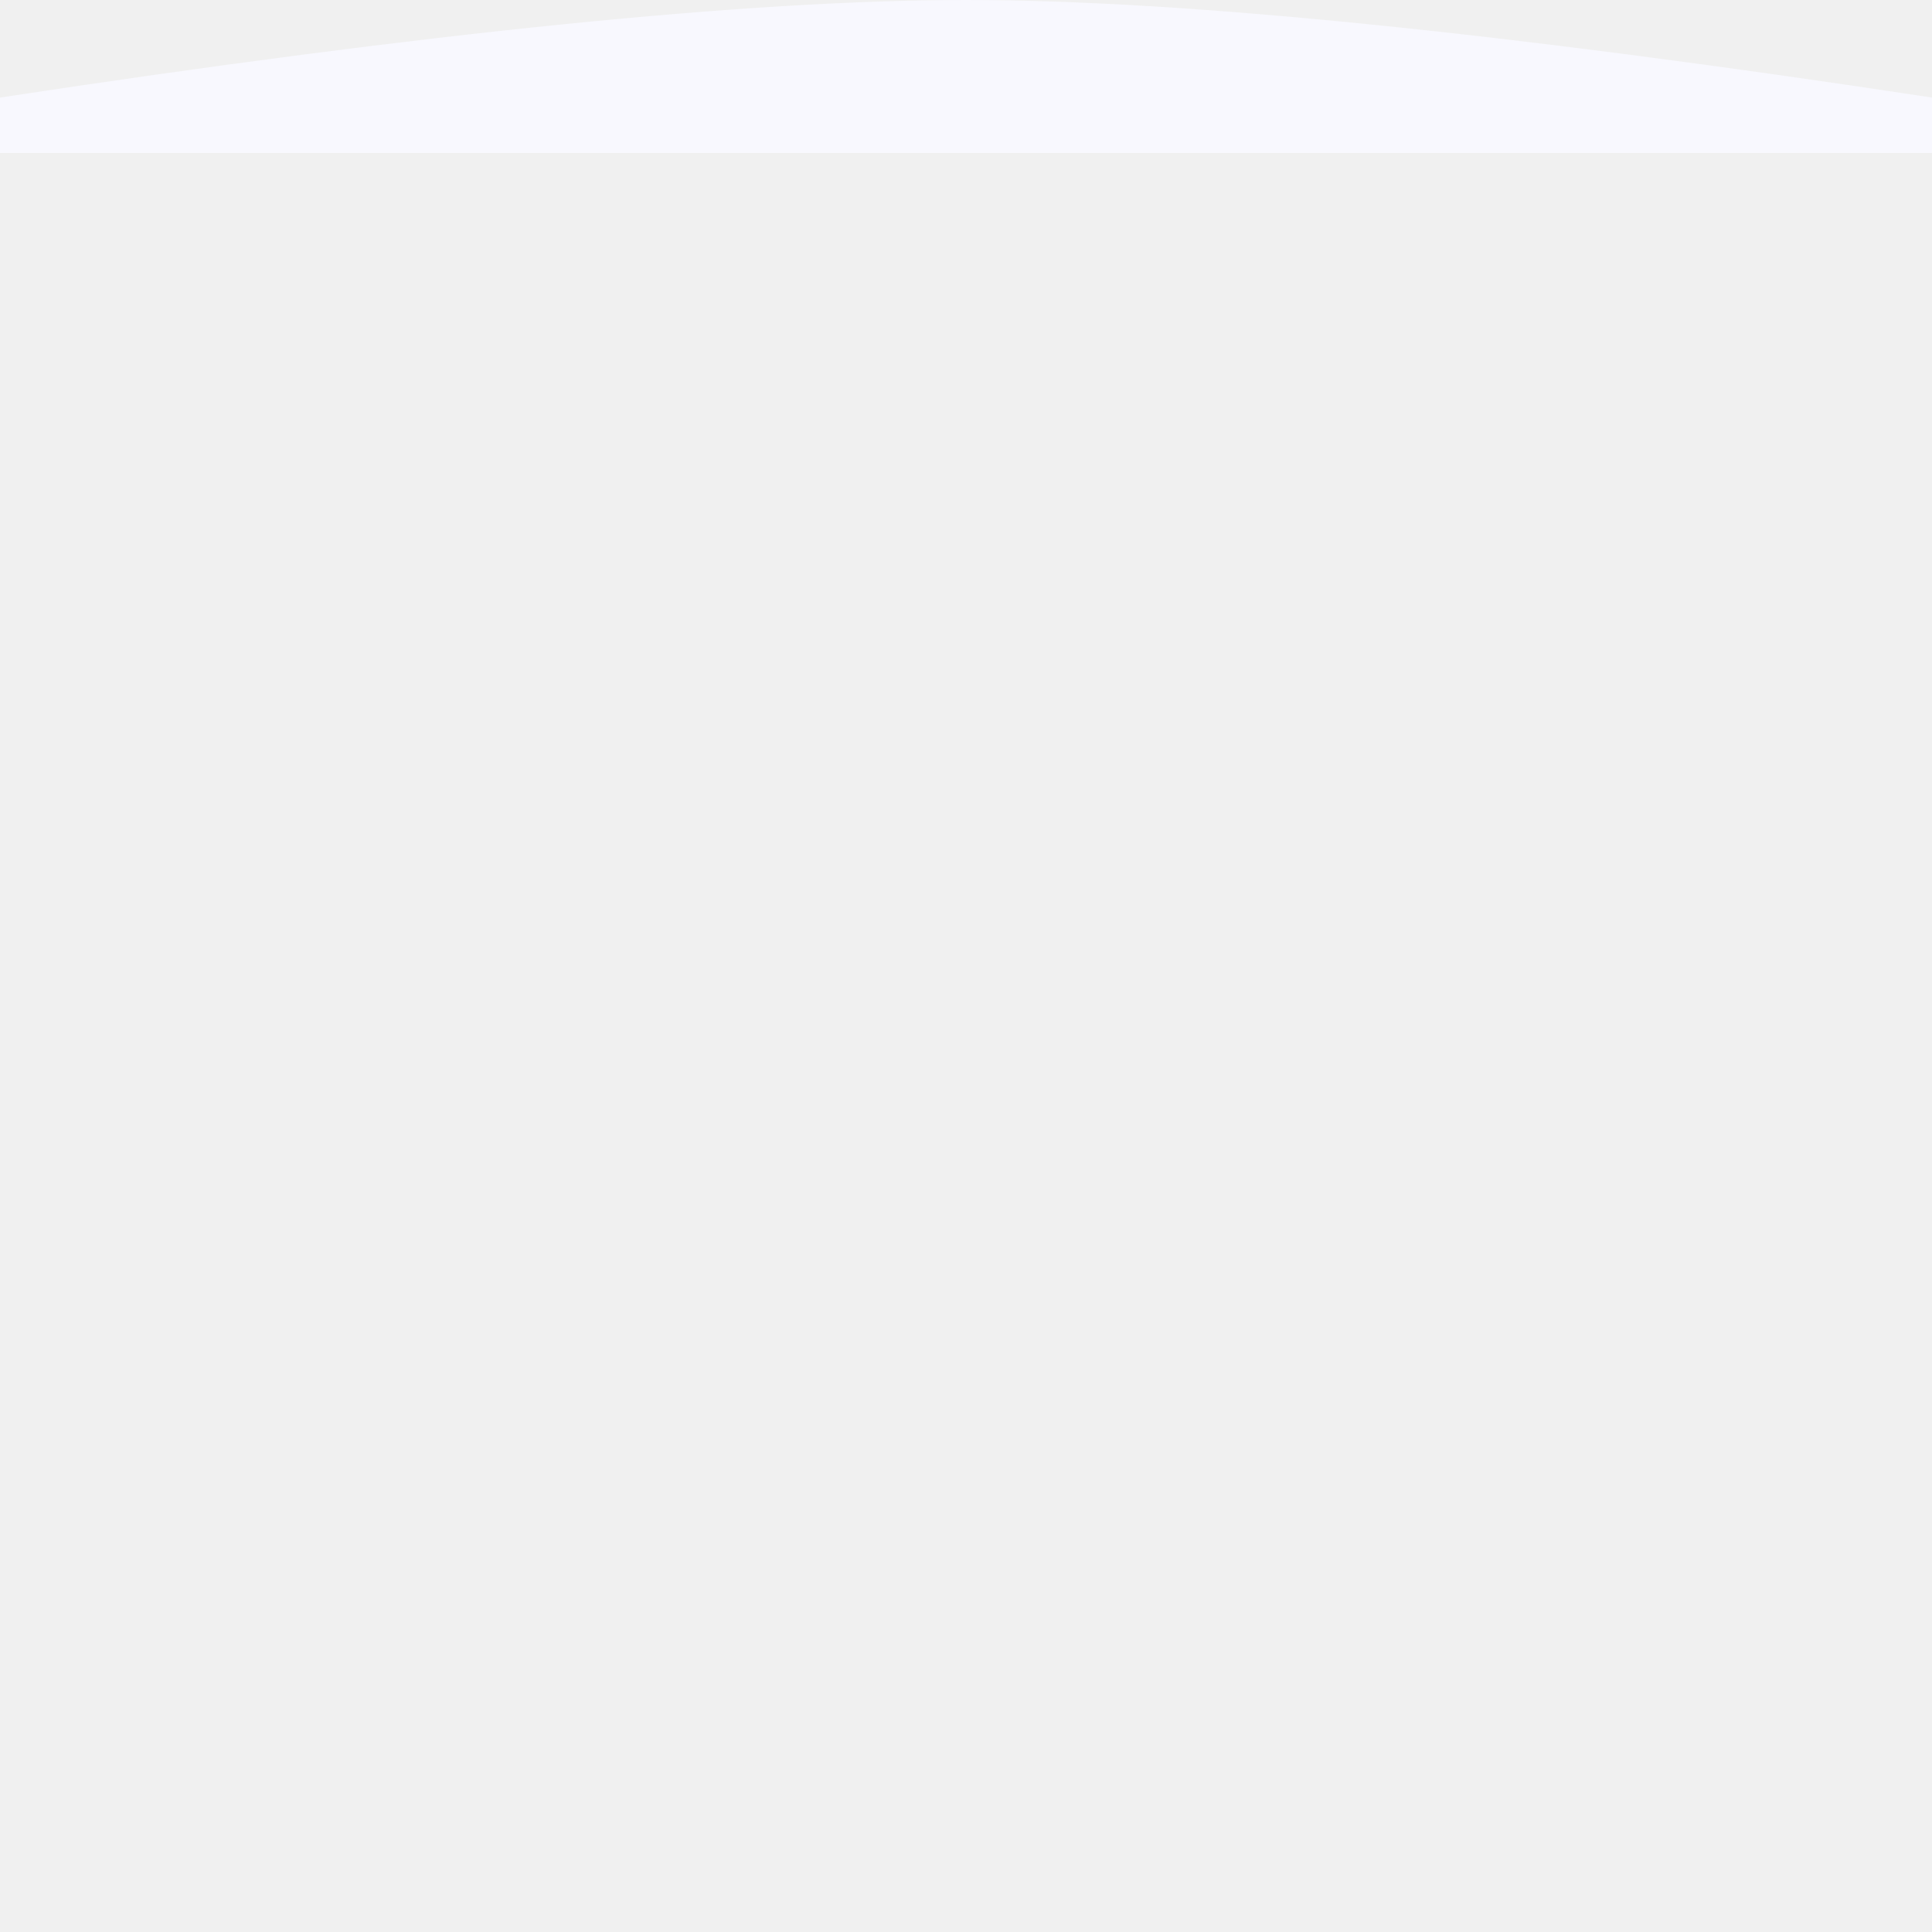
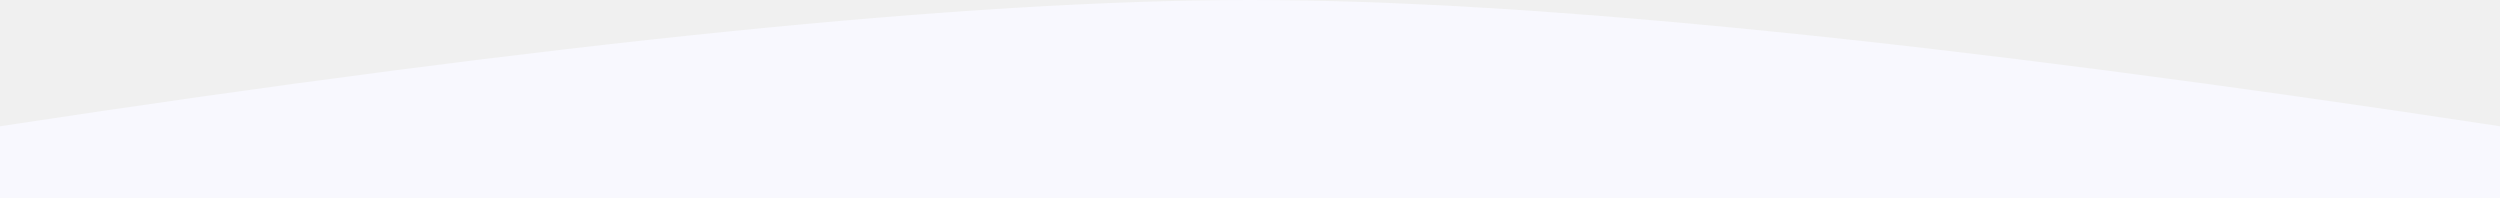
- <svg xmlns="http://www.w3.org/2000/svg" xmlns:xlink="http://www.w3.org/1999/xlink" width="1440" height="1440">
+ <svg xmlns="http://www.w3.org/2000/svg" xmlns:xlink="http://www.w3.org/1999/xlink" width="1440" height="114">
  <defs>
    <path id="a" d="M0 0h1440v114H0z" />
  </defs>
  <g fill="none" fill-rule="evenodd">
    <mask id="b" fill="#fff">
      <use xlink:href="#a" />
    </mask>
    <path d="M0 72.728C318.801 24.243 558.801 0 720 0c161.199 0 401.199 24.243 720 72.728v765.146H0V72.728z" fill="#F8F8FE" mask="url(#b)" />
  </g>
</svg>
